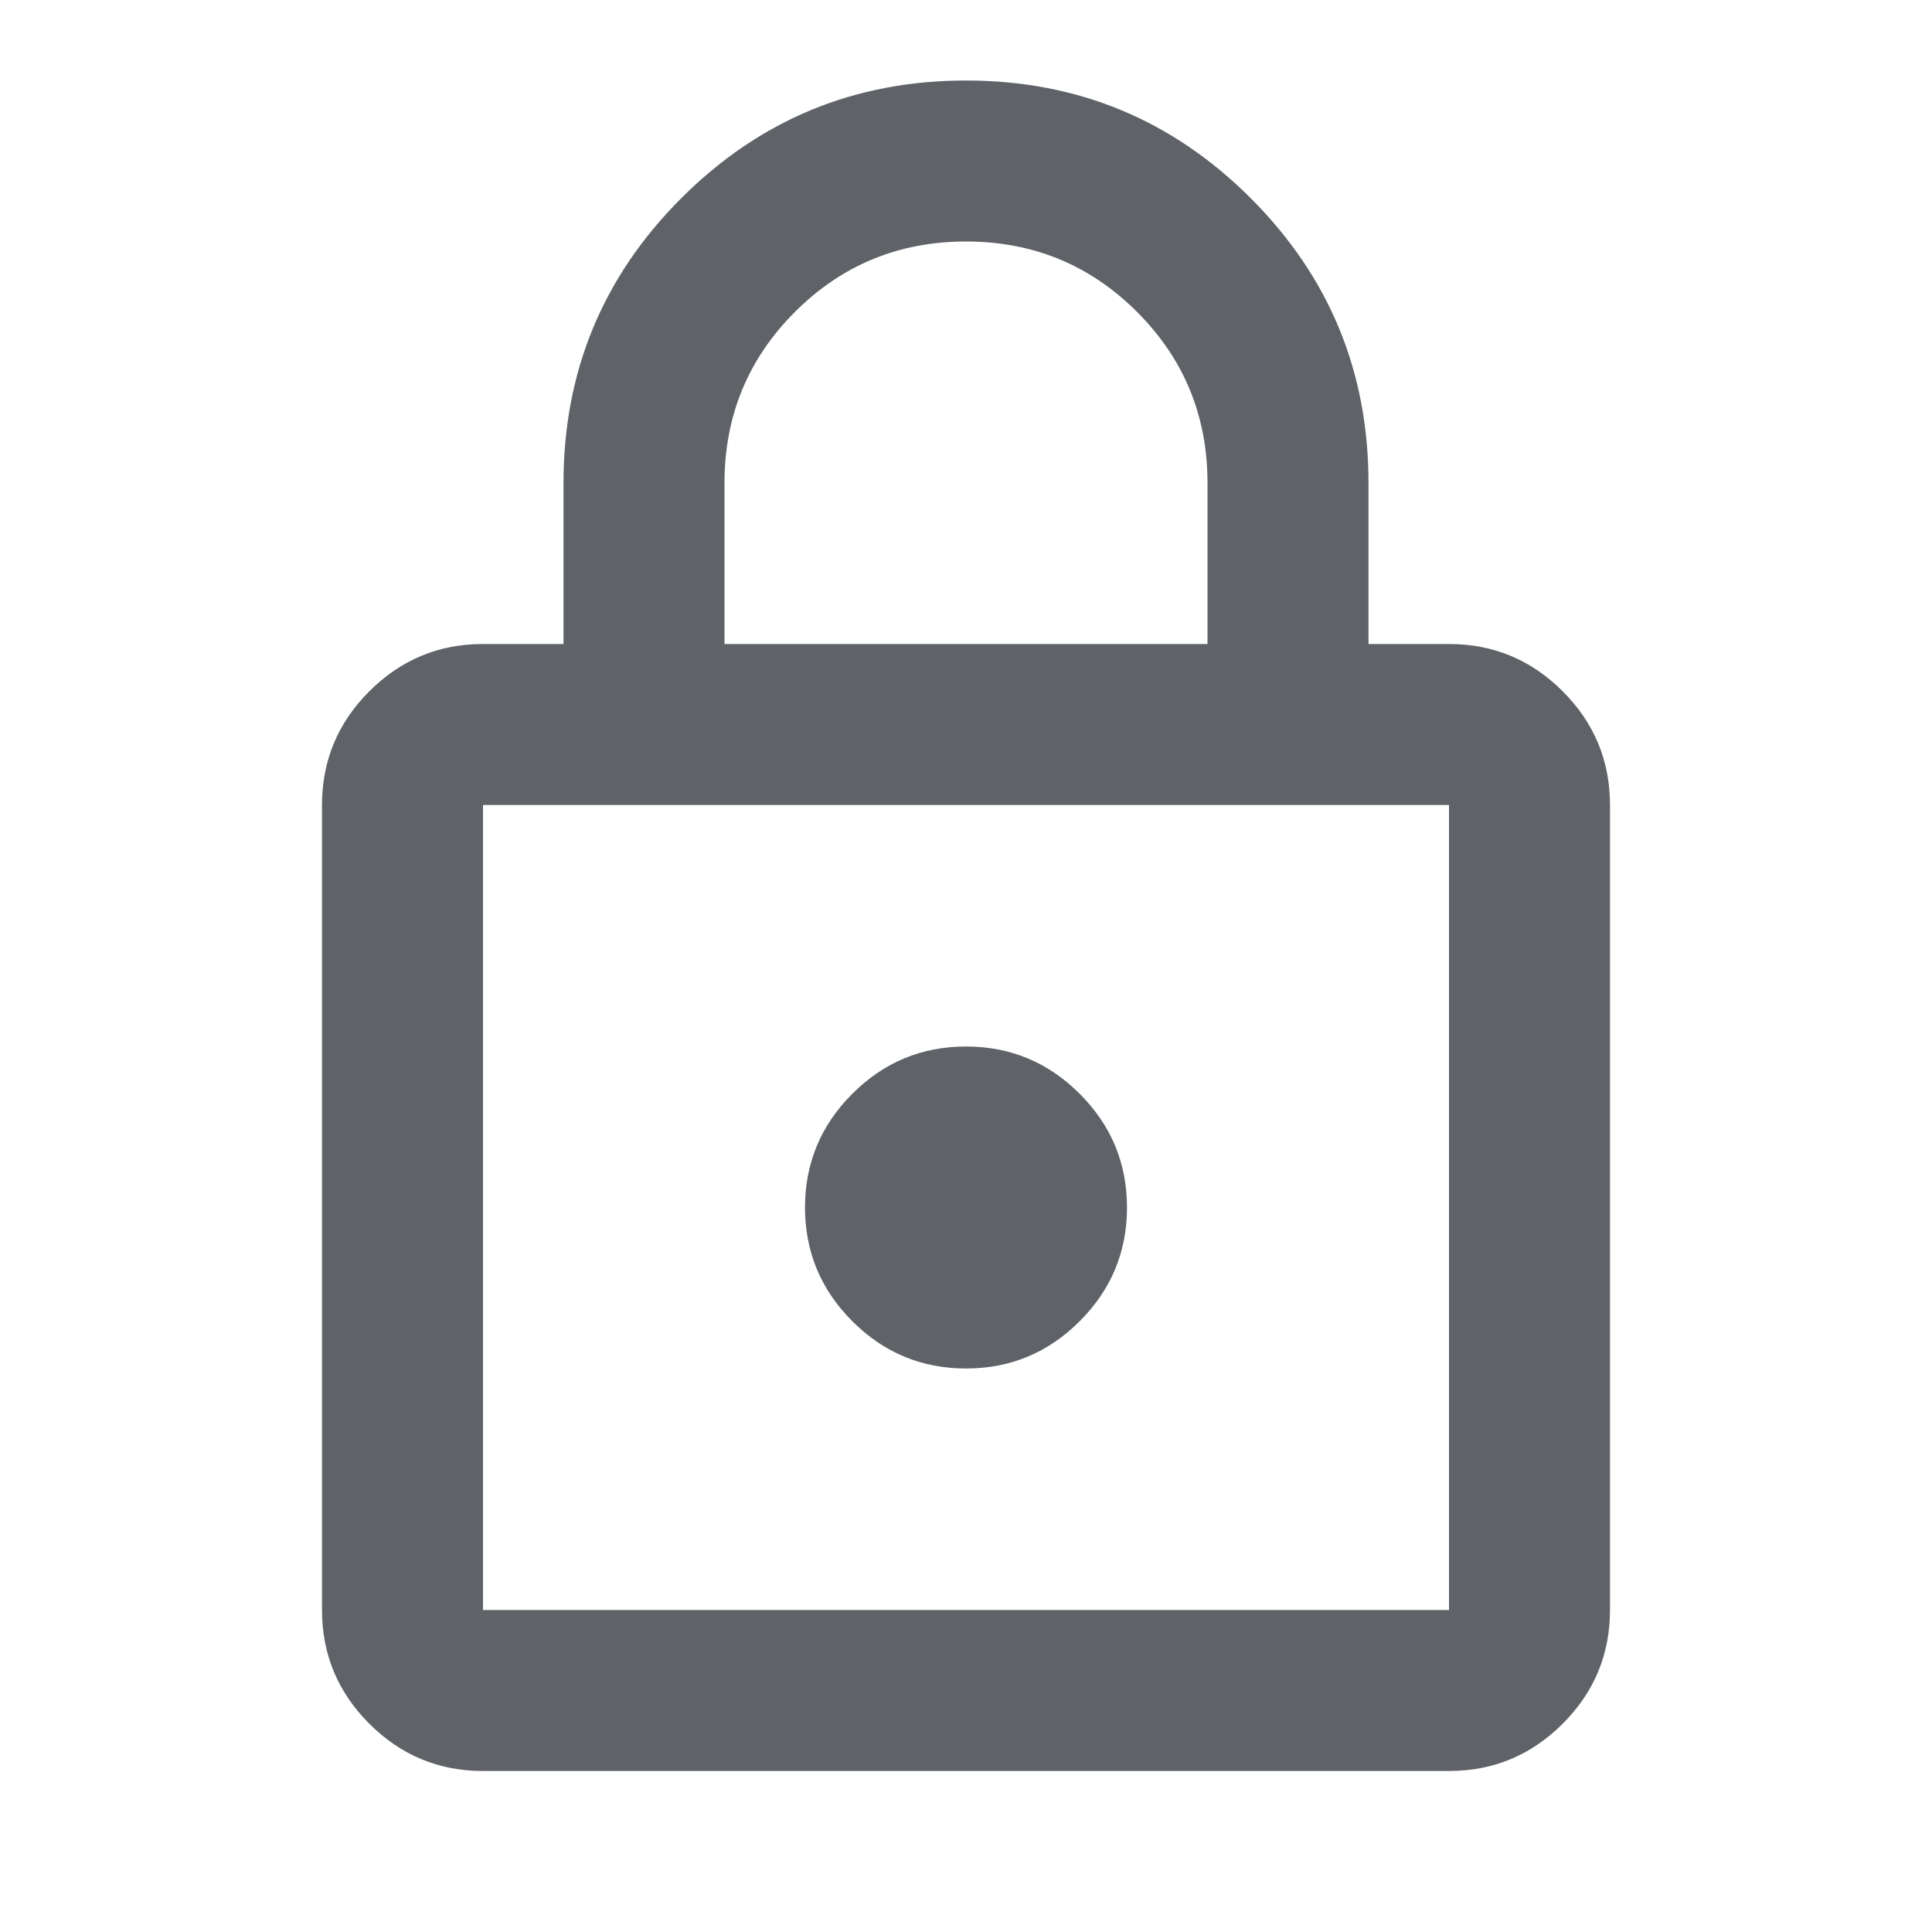
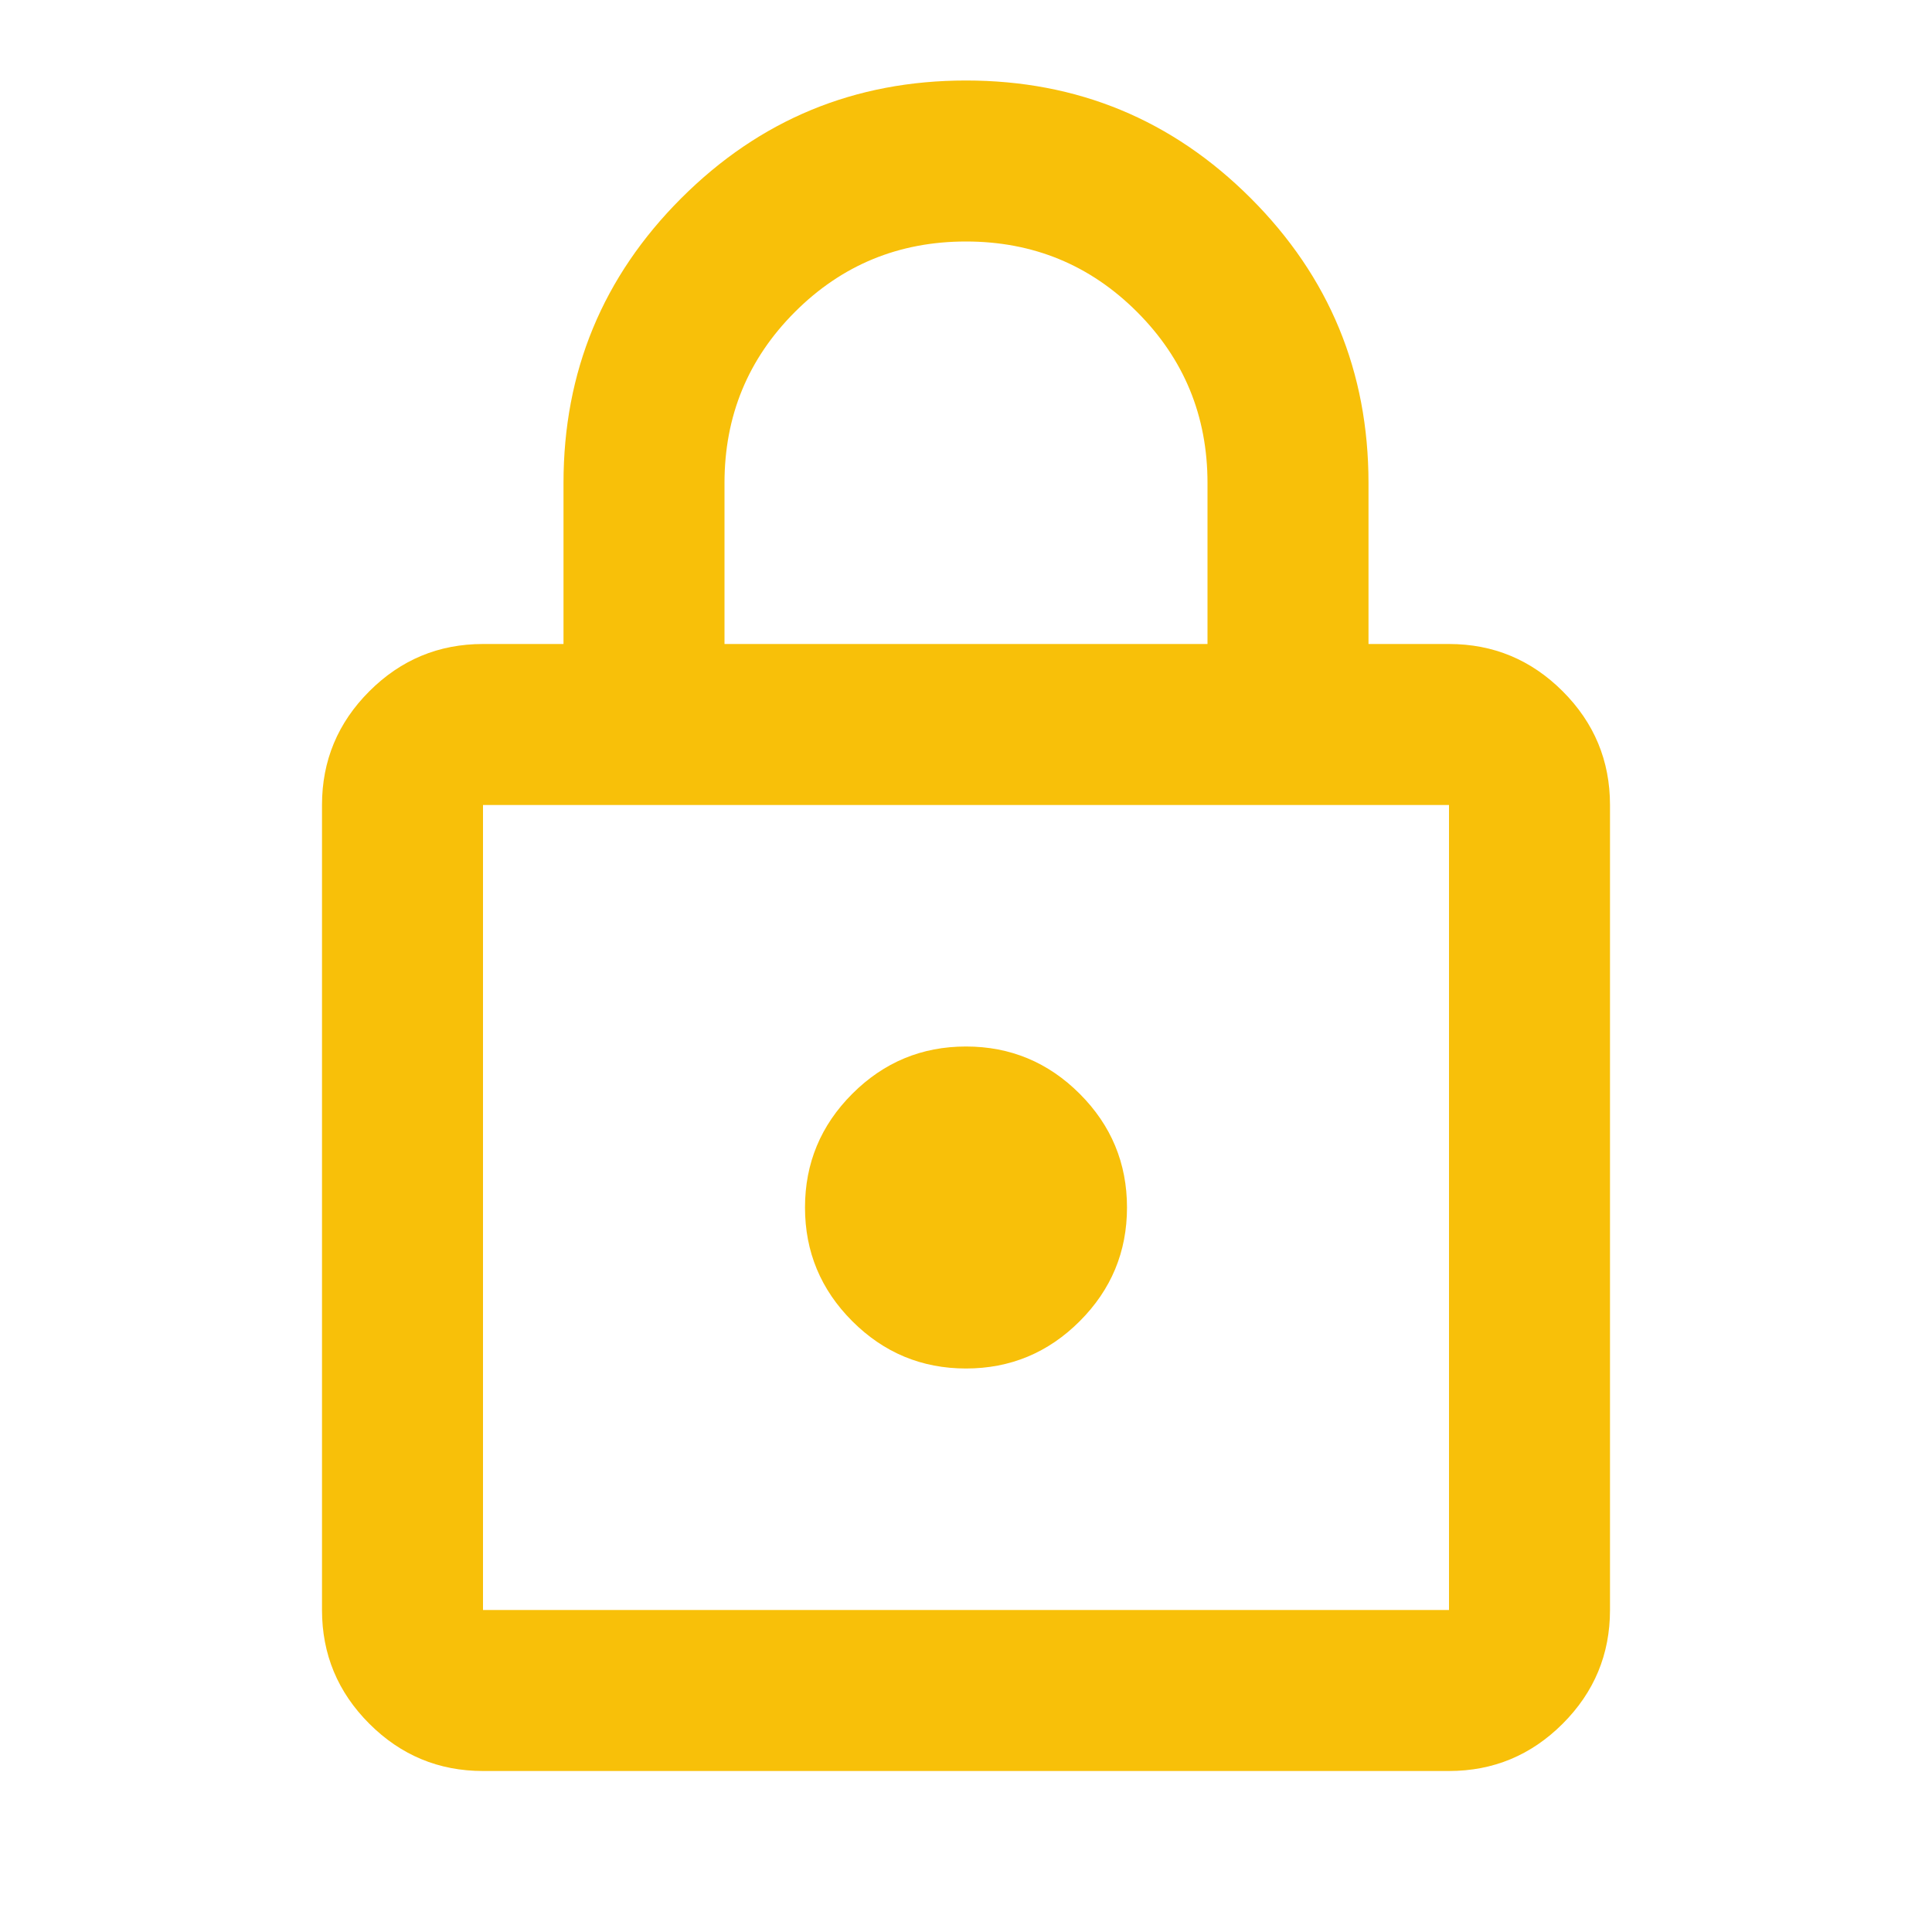
- <svg xmlns="http://www.w3.org/2000/svg" height="24px" viewBox="0 -960 960 960" width="24px" fill="#5f6368">
+ <svg xmlns="http://www.w3.org/2000/svg" height="24px" viewBox="0 -960 960 960" width="24px" fill="#F8C009">
  <path d="M240-80q-33 0-56.5-23.5T160-160v-400q0-33 23.5-56.5T240-640h40v-80q0-83 58.5-141.5T480-920q83 0 141.5 58.5T680-720v80h40q33 0 56.5 23.5T800-560v400q0 33-23.5 56.5T720-80H240Zm0-80h480v-400H240v400Zm240-120q33 0 56.5-23.5T560-360q0-33-23.5-56.5T480-440q-33 0-56.5 23.5T400-360q0 33 23.5 56.5T480-280ZM360-640h240v-80q0-50-35-85t-85-35q-50 0-85 35t-35 85v80ZM240-160v-400 400Z" />
</svg>
